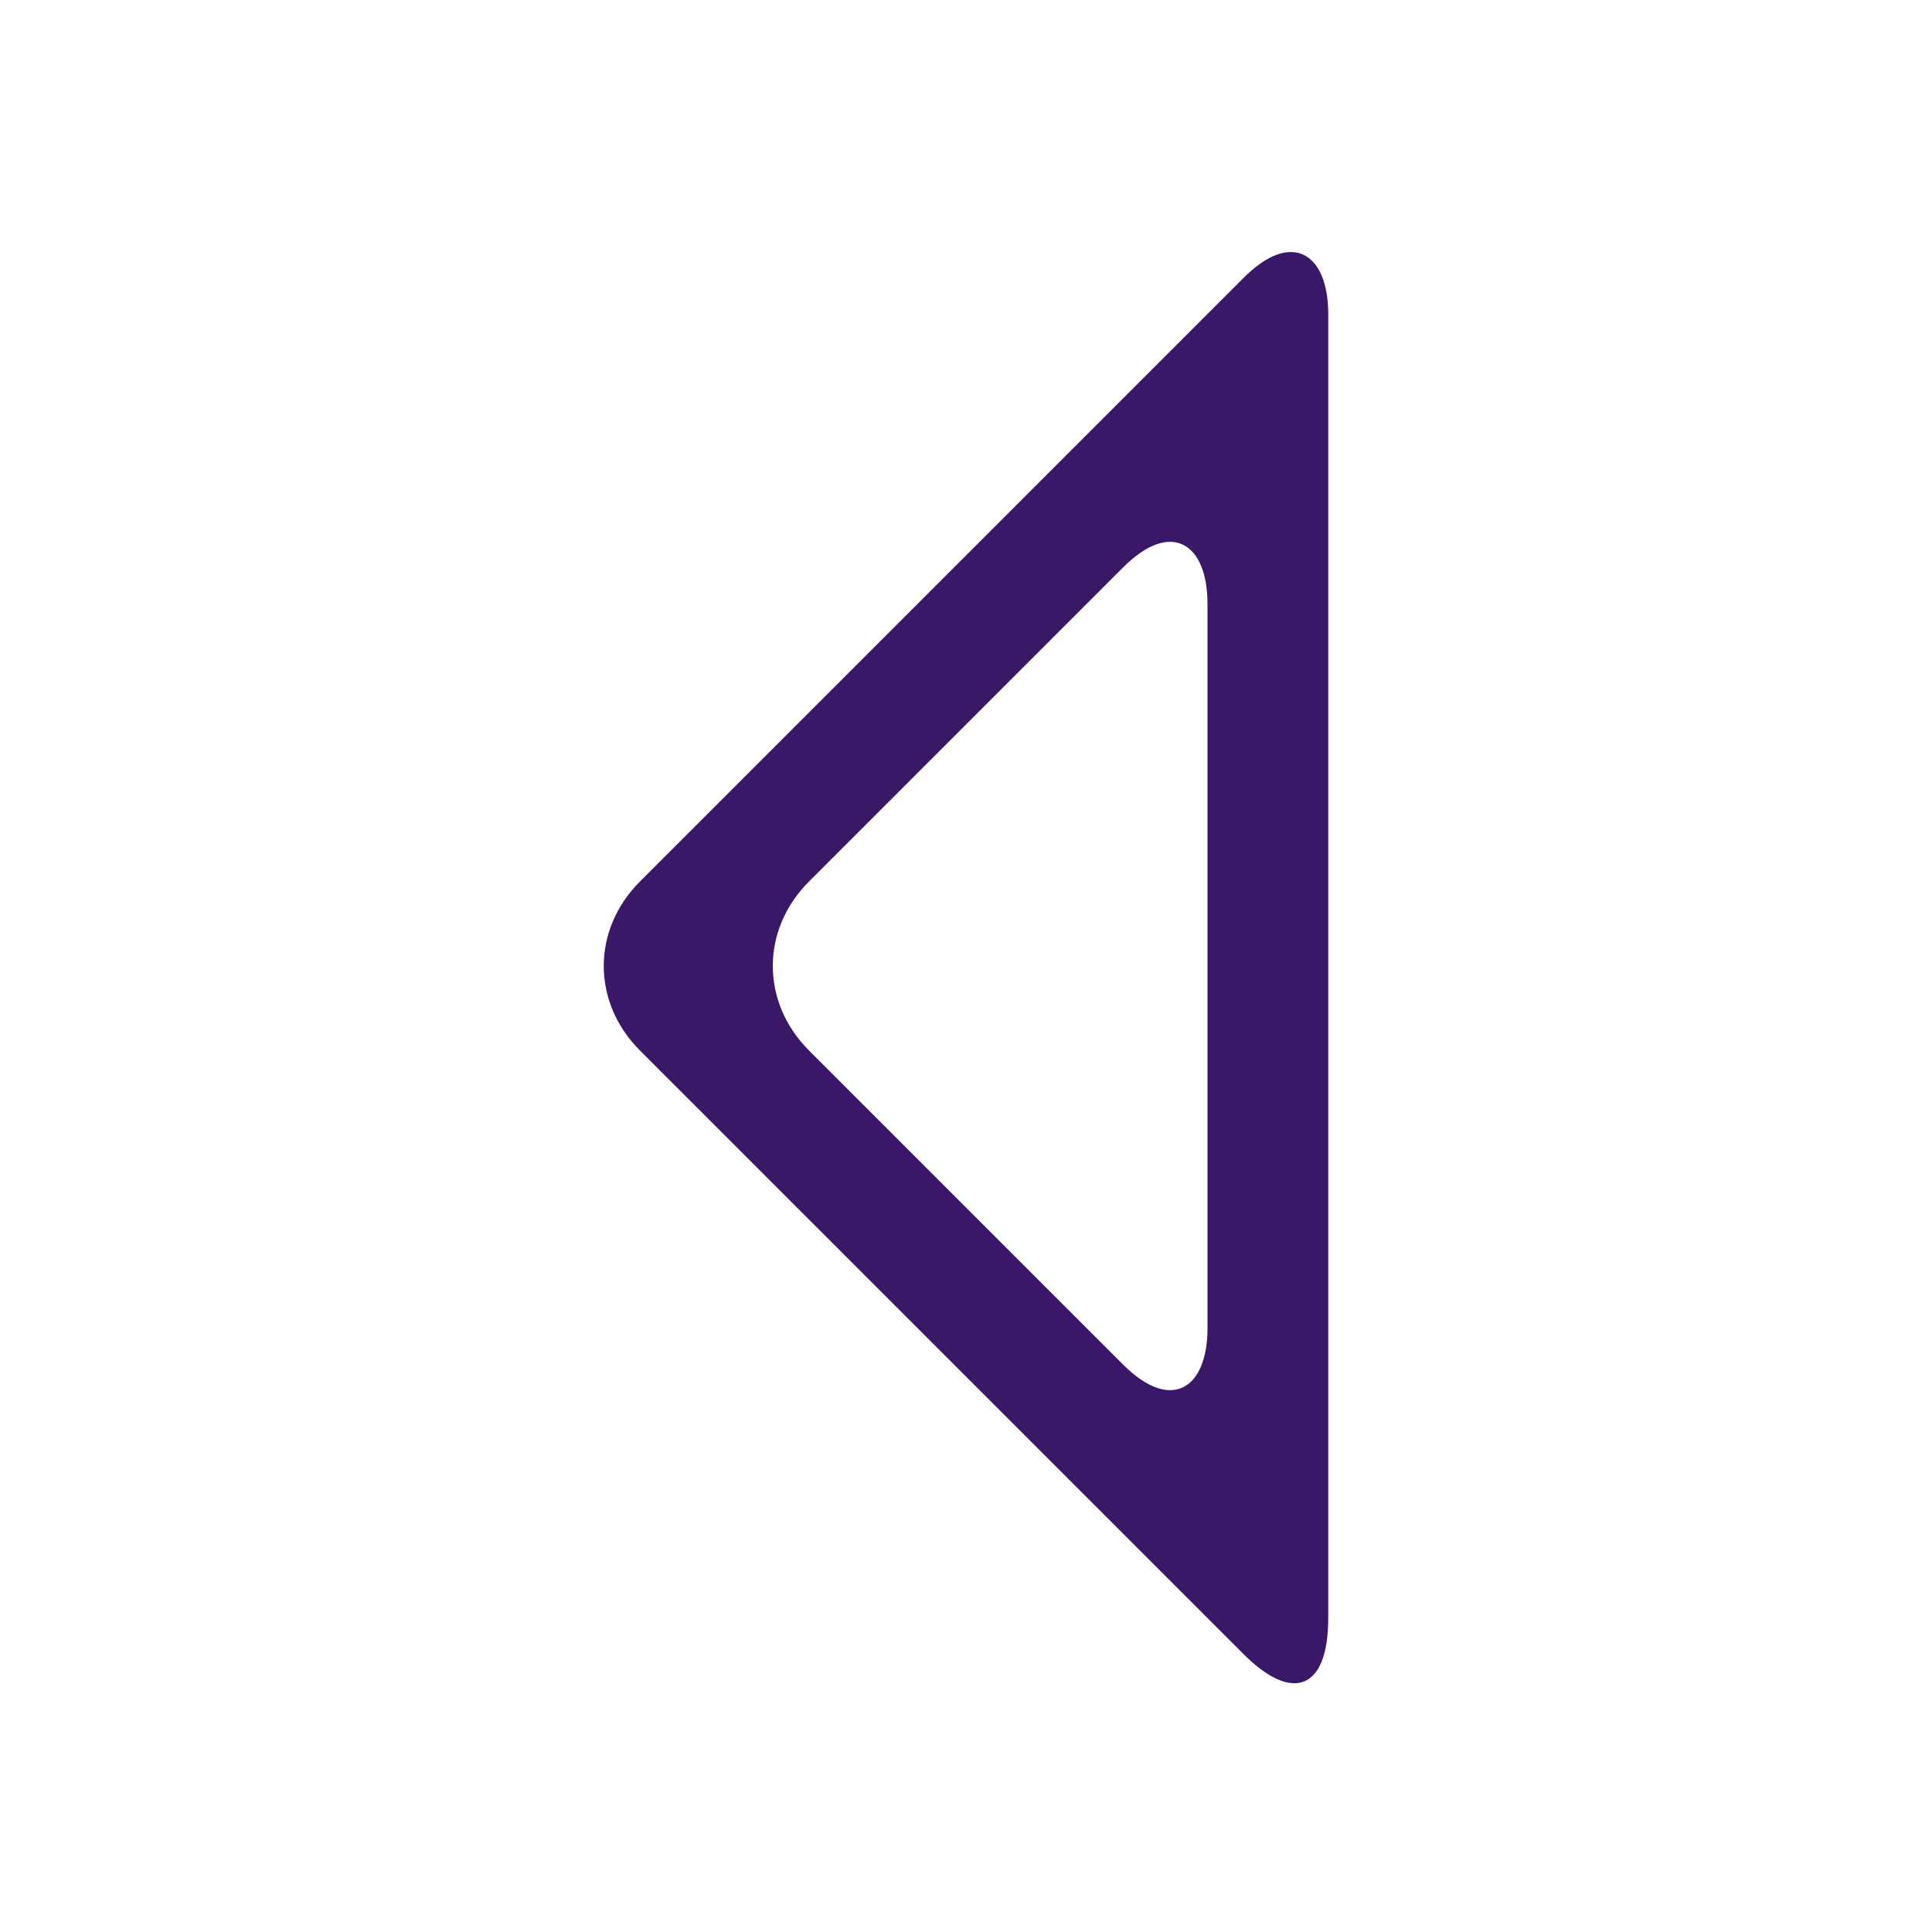
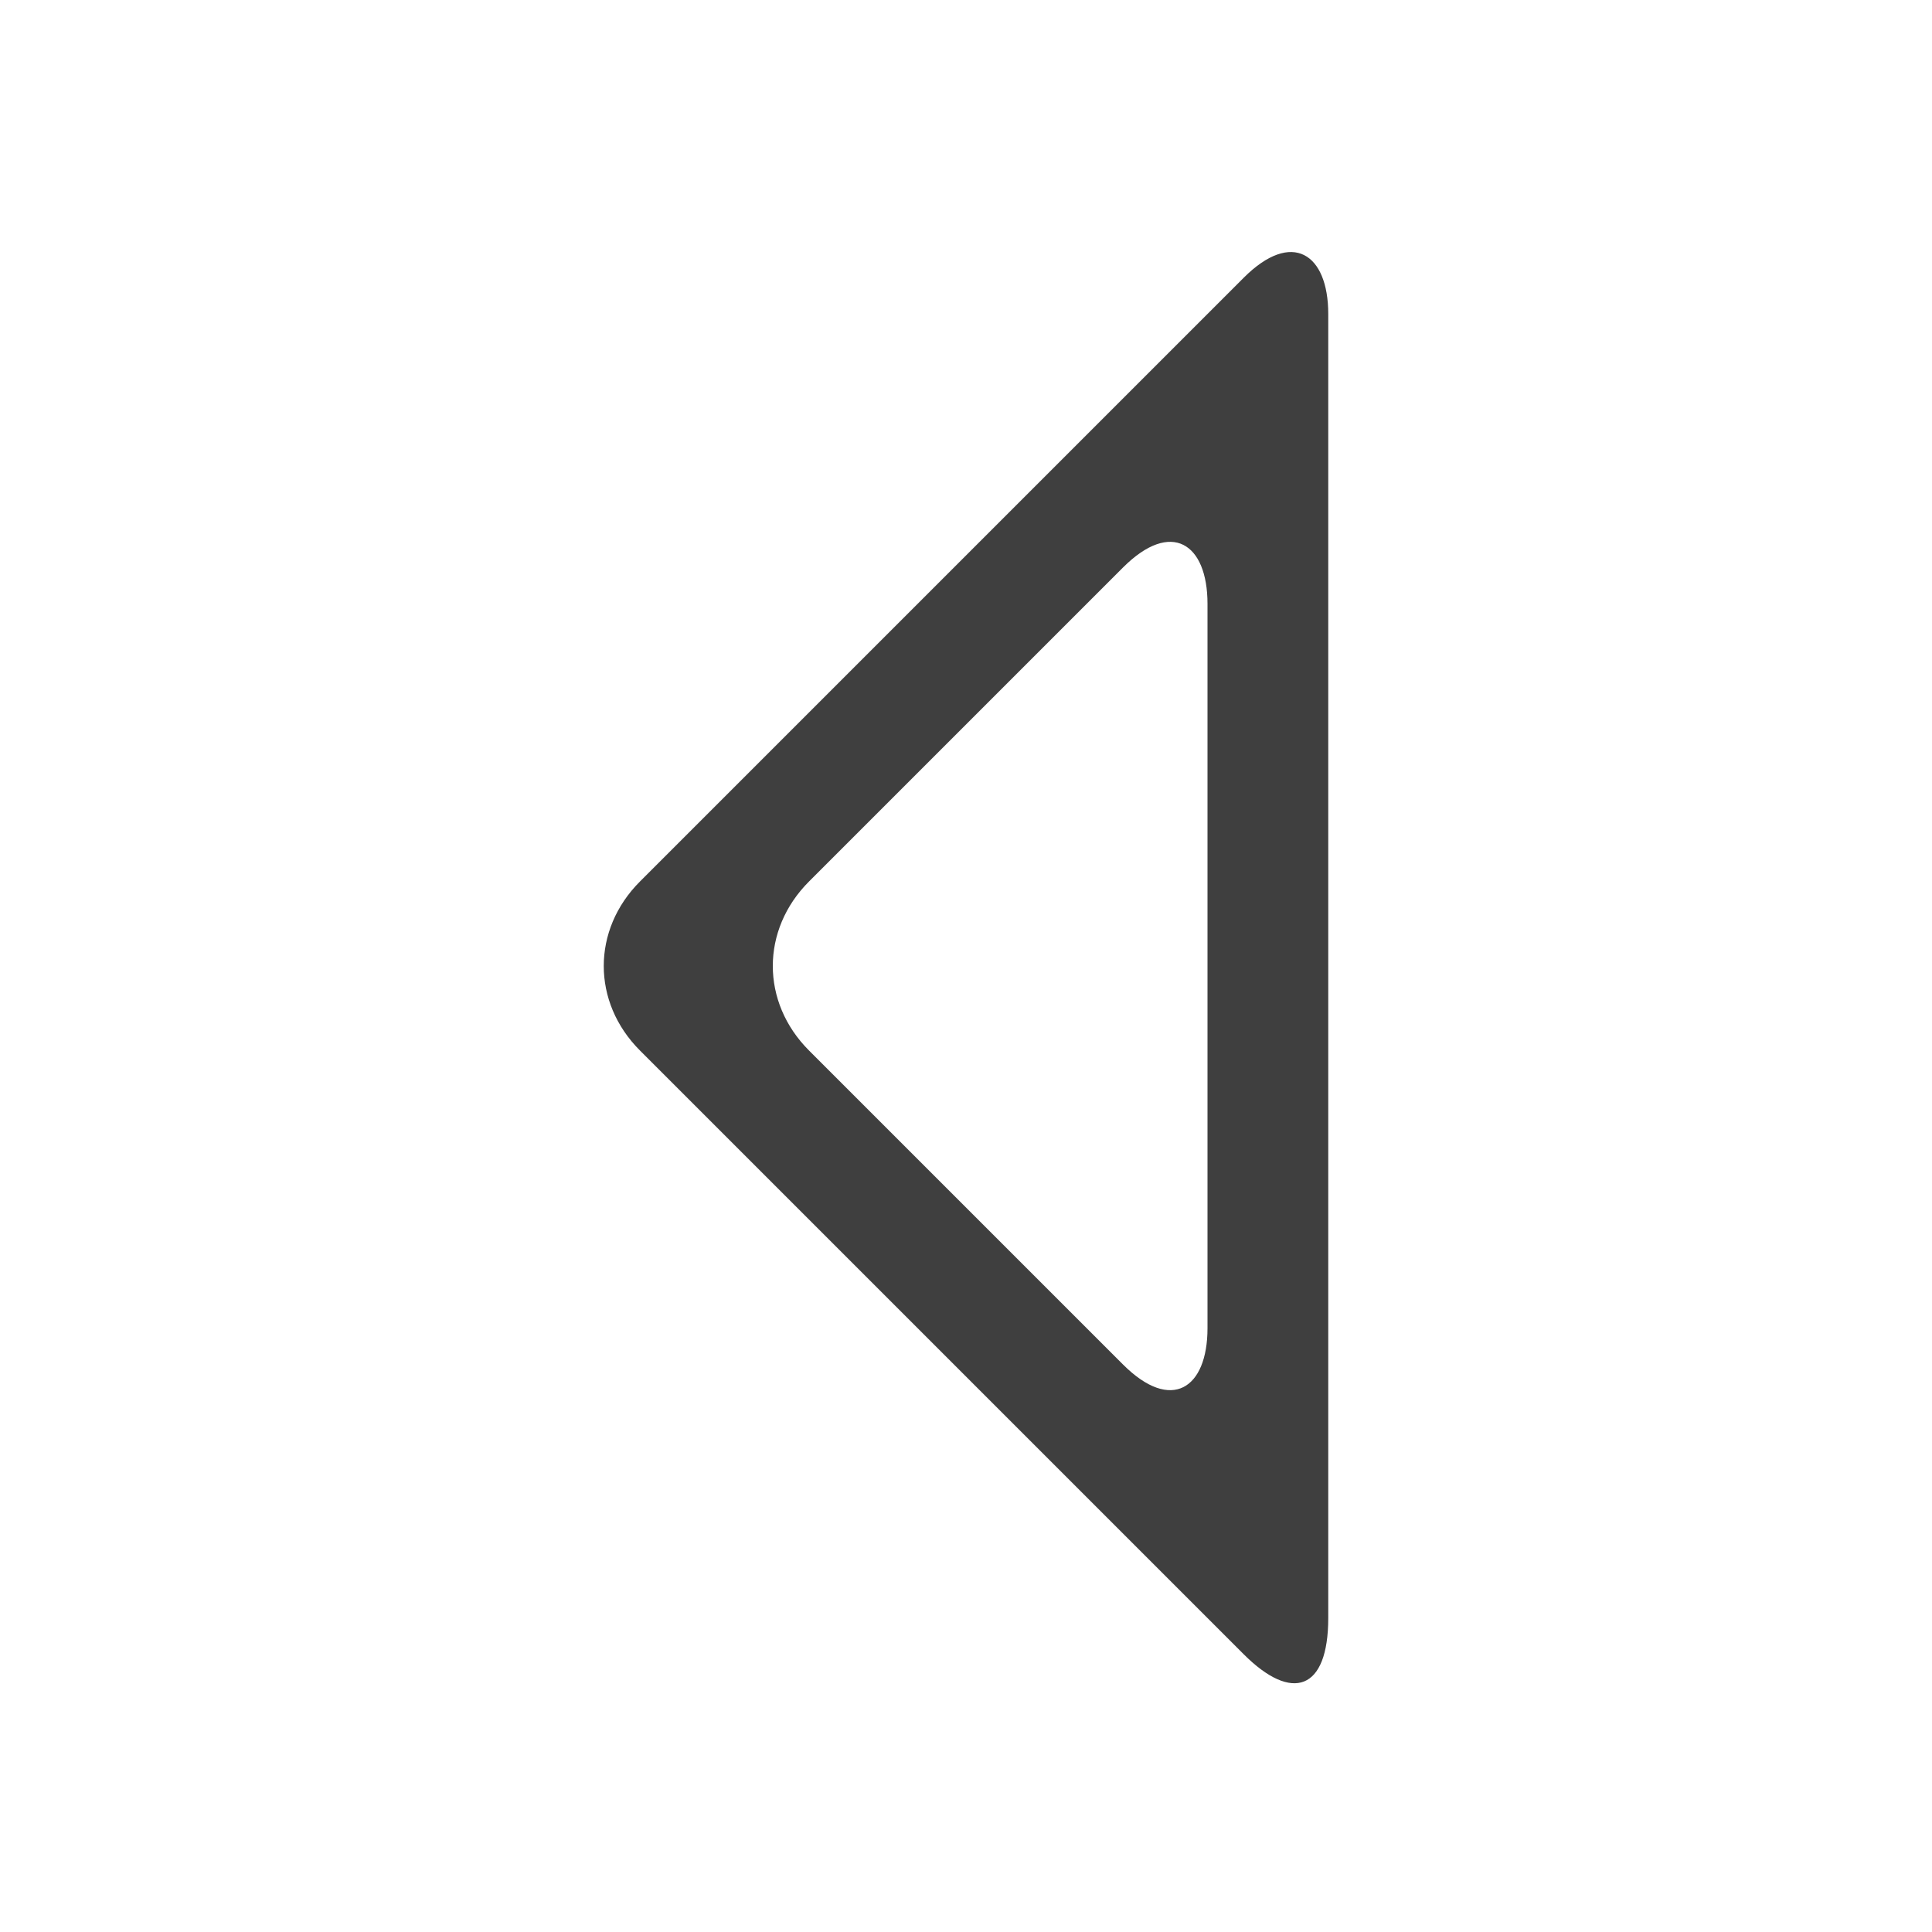
<svg xmlns="http://www.w3.org/2000/svg" width="16" height="16" viewBox="-5 -2.1 16 16" preserveAspectRatio="xMinYMid meet" overflow="visible">
-   <path d="M.3 6.6l5 5c.4.4.7.3.7-.3V.5c0-.5-.3-.7-.7-.3l-5 5c-.4.4-.4 1 0 1.4zm1.4-1.4l2.6-2.6c.4-.4.7-.2.7.3v6c0 .5-.3.7-.7.3L1.7 6.6c-.4-.4-.4-1 0-1.4z" fill="#3A1867" />
+   <path d="M.3 6.6l5 5c.4.4.7.3.7-.3V.5c0-.5-.3-.7-.7-.3l-5 5c-.4.4-.4 1 0 1.4zm1.4-1.4l2.6-2.6c.4-.4.7-.2.7.3v6c0 .5-.3.7-.7.3L1.7 6.6c-.4-.4-.4-1 0-1.4z" fill="#3f3f3f" />
</svg>
